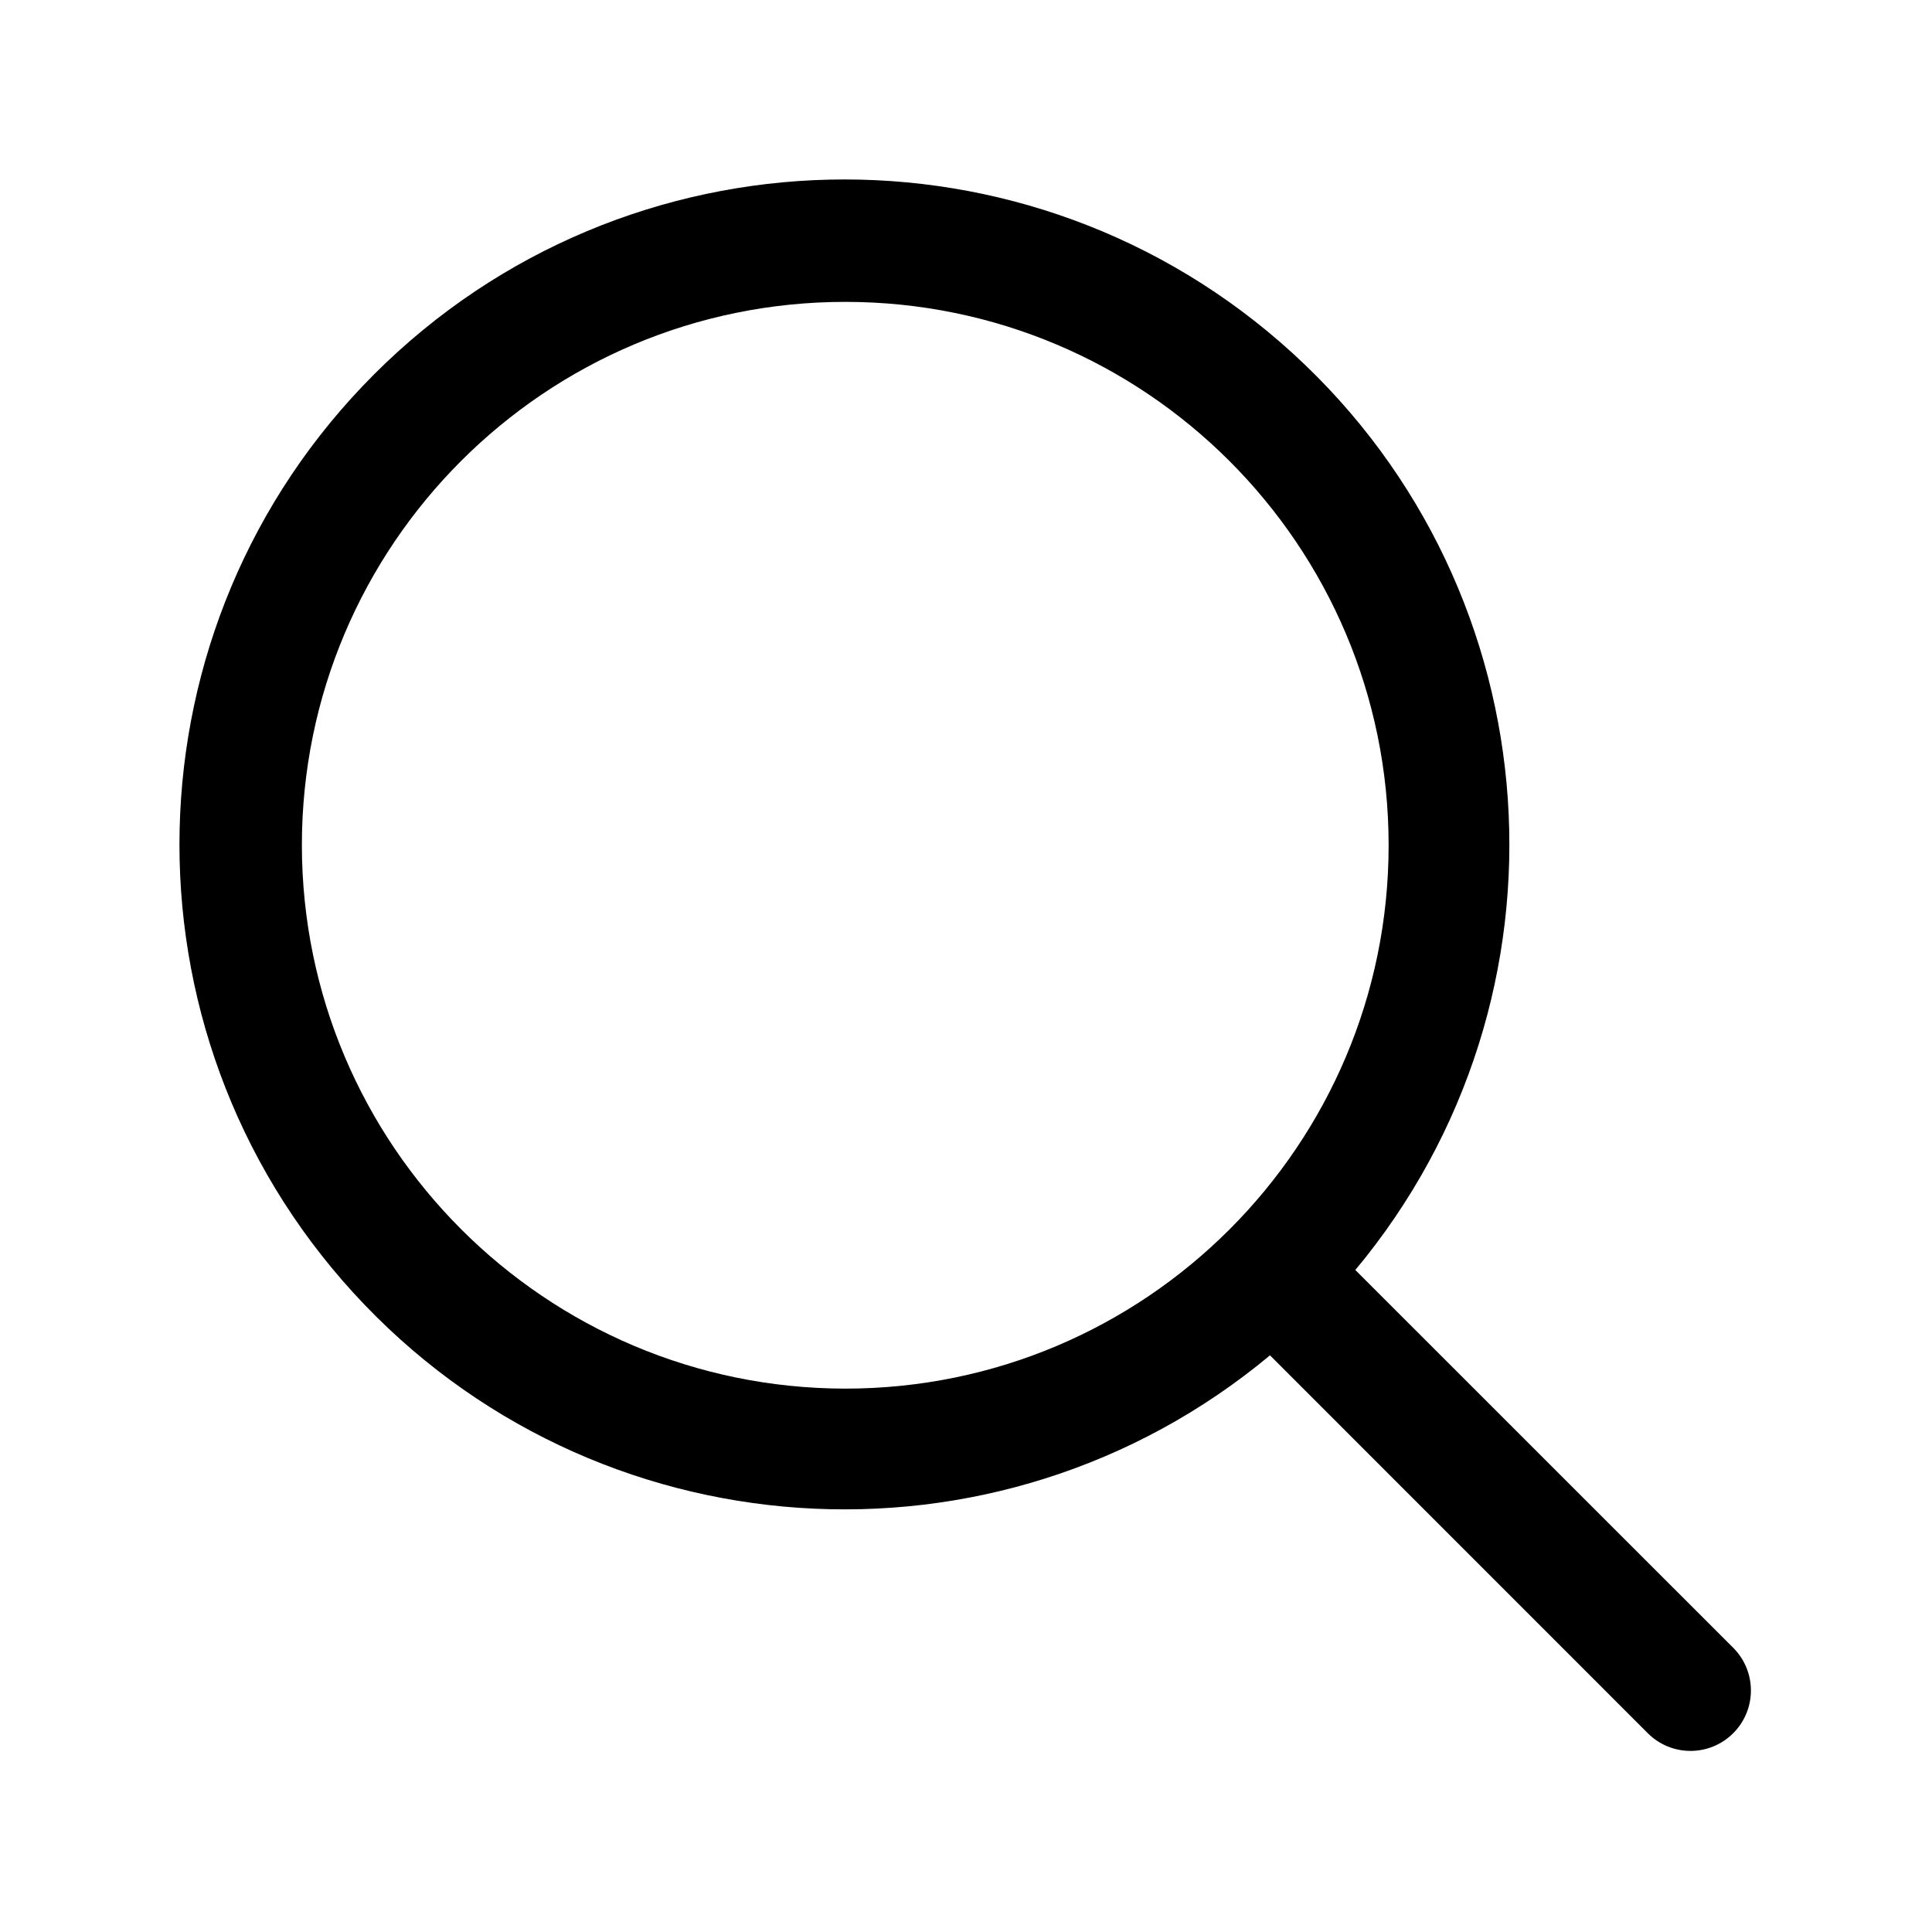
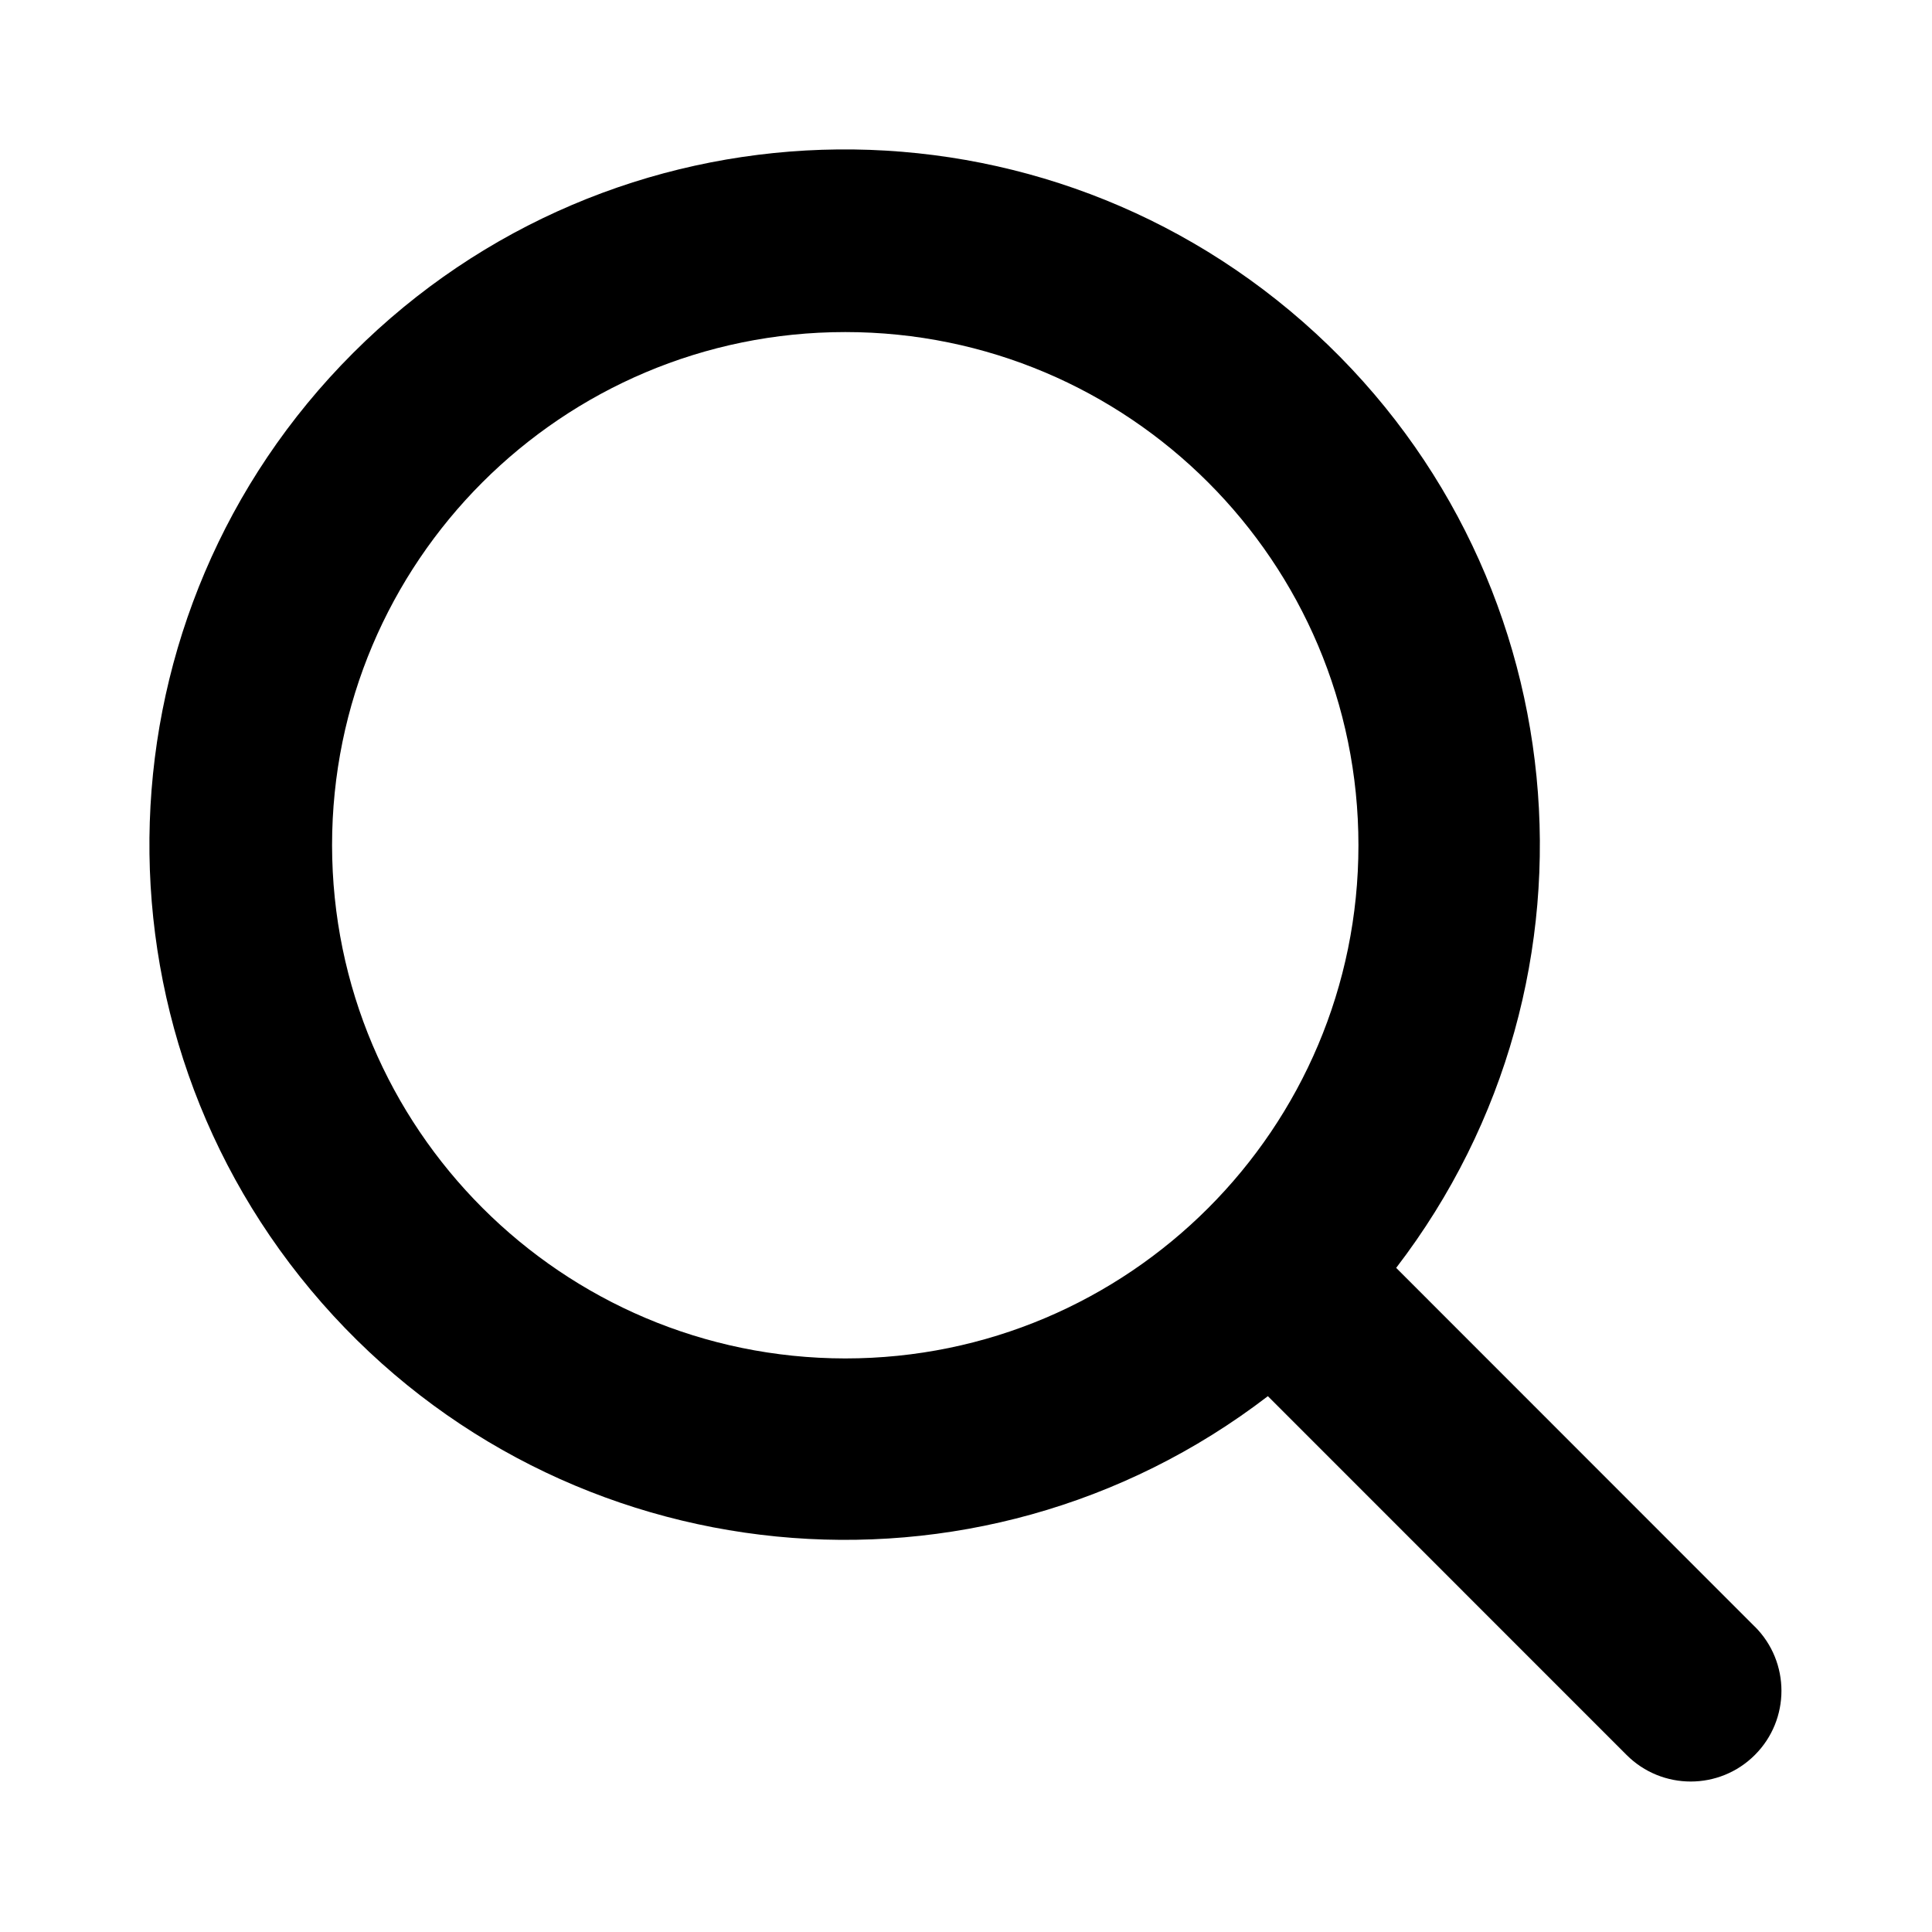
<svg xmlns="http://www.w3.org/2000/svg" viewBox="0 0 256 256" fill="currentColor">
-   <path d="M229.66,218.34l-50.07-50.06a88.11,88.11,0,1,0-11.31,11.31l50.06,50.07a8,8,0,0,0,11.32-11.32ZM40,112a72,72,0,1,1,72,72A72.08,72.08,0,0,1,40,112Z" />
+   <path d="M232.49,215.51,185,168a92.12,92.12,0,1,0-17,17l47.53,47.54a12,12,0,0,0,17-17ZM44,112a68,68,0,1,1,68,68A68.07,68.07,0,0,1,44,112Z" />
</svg>
